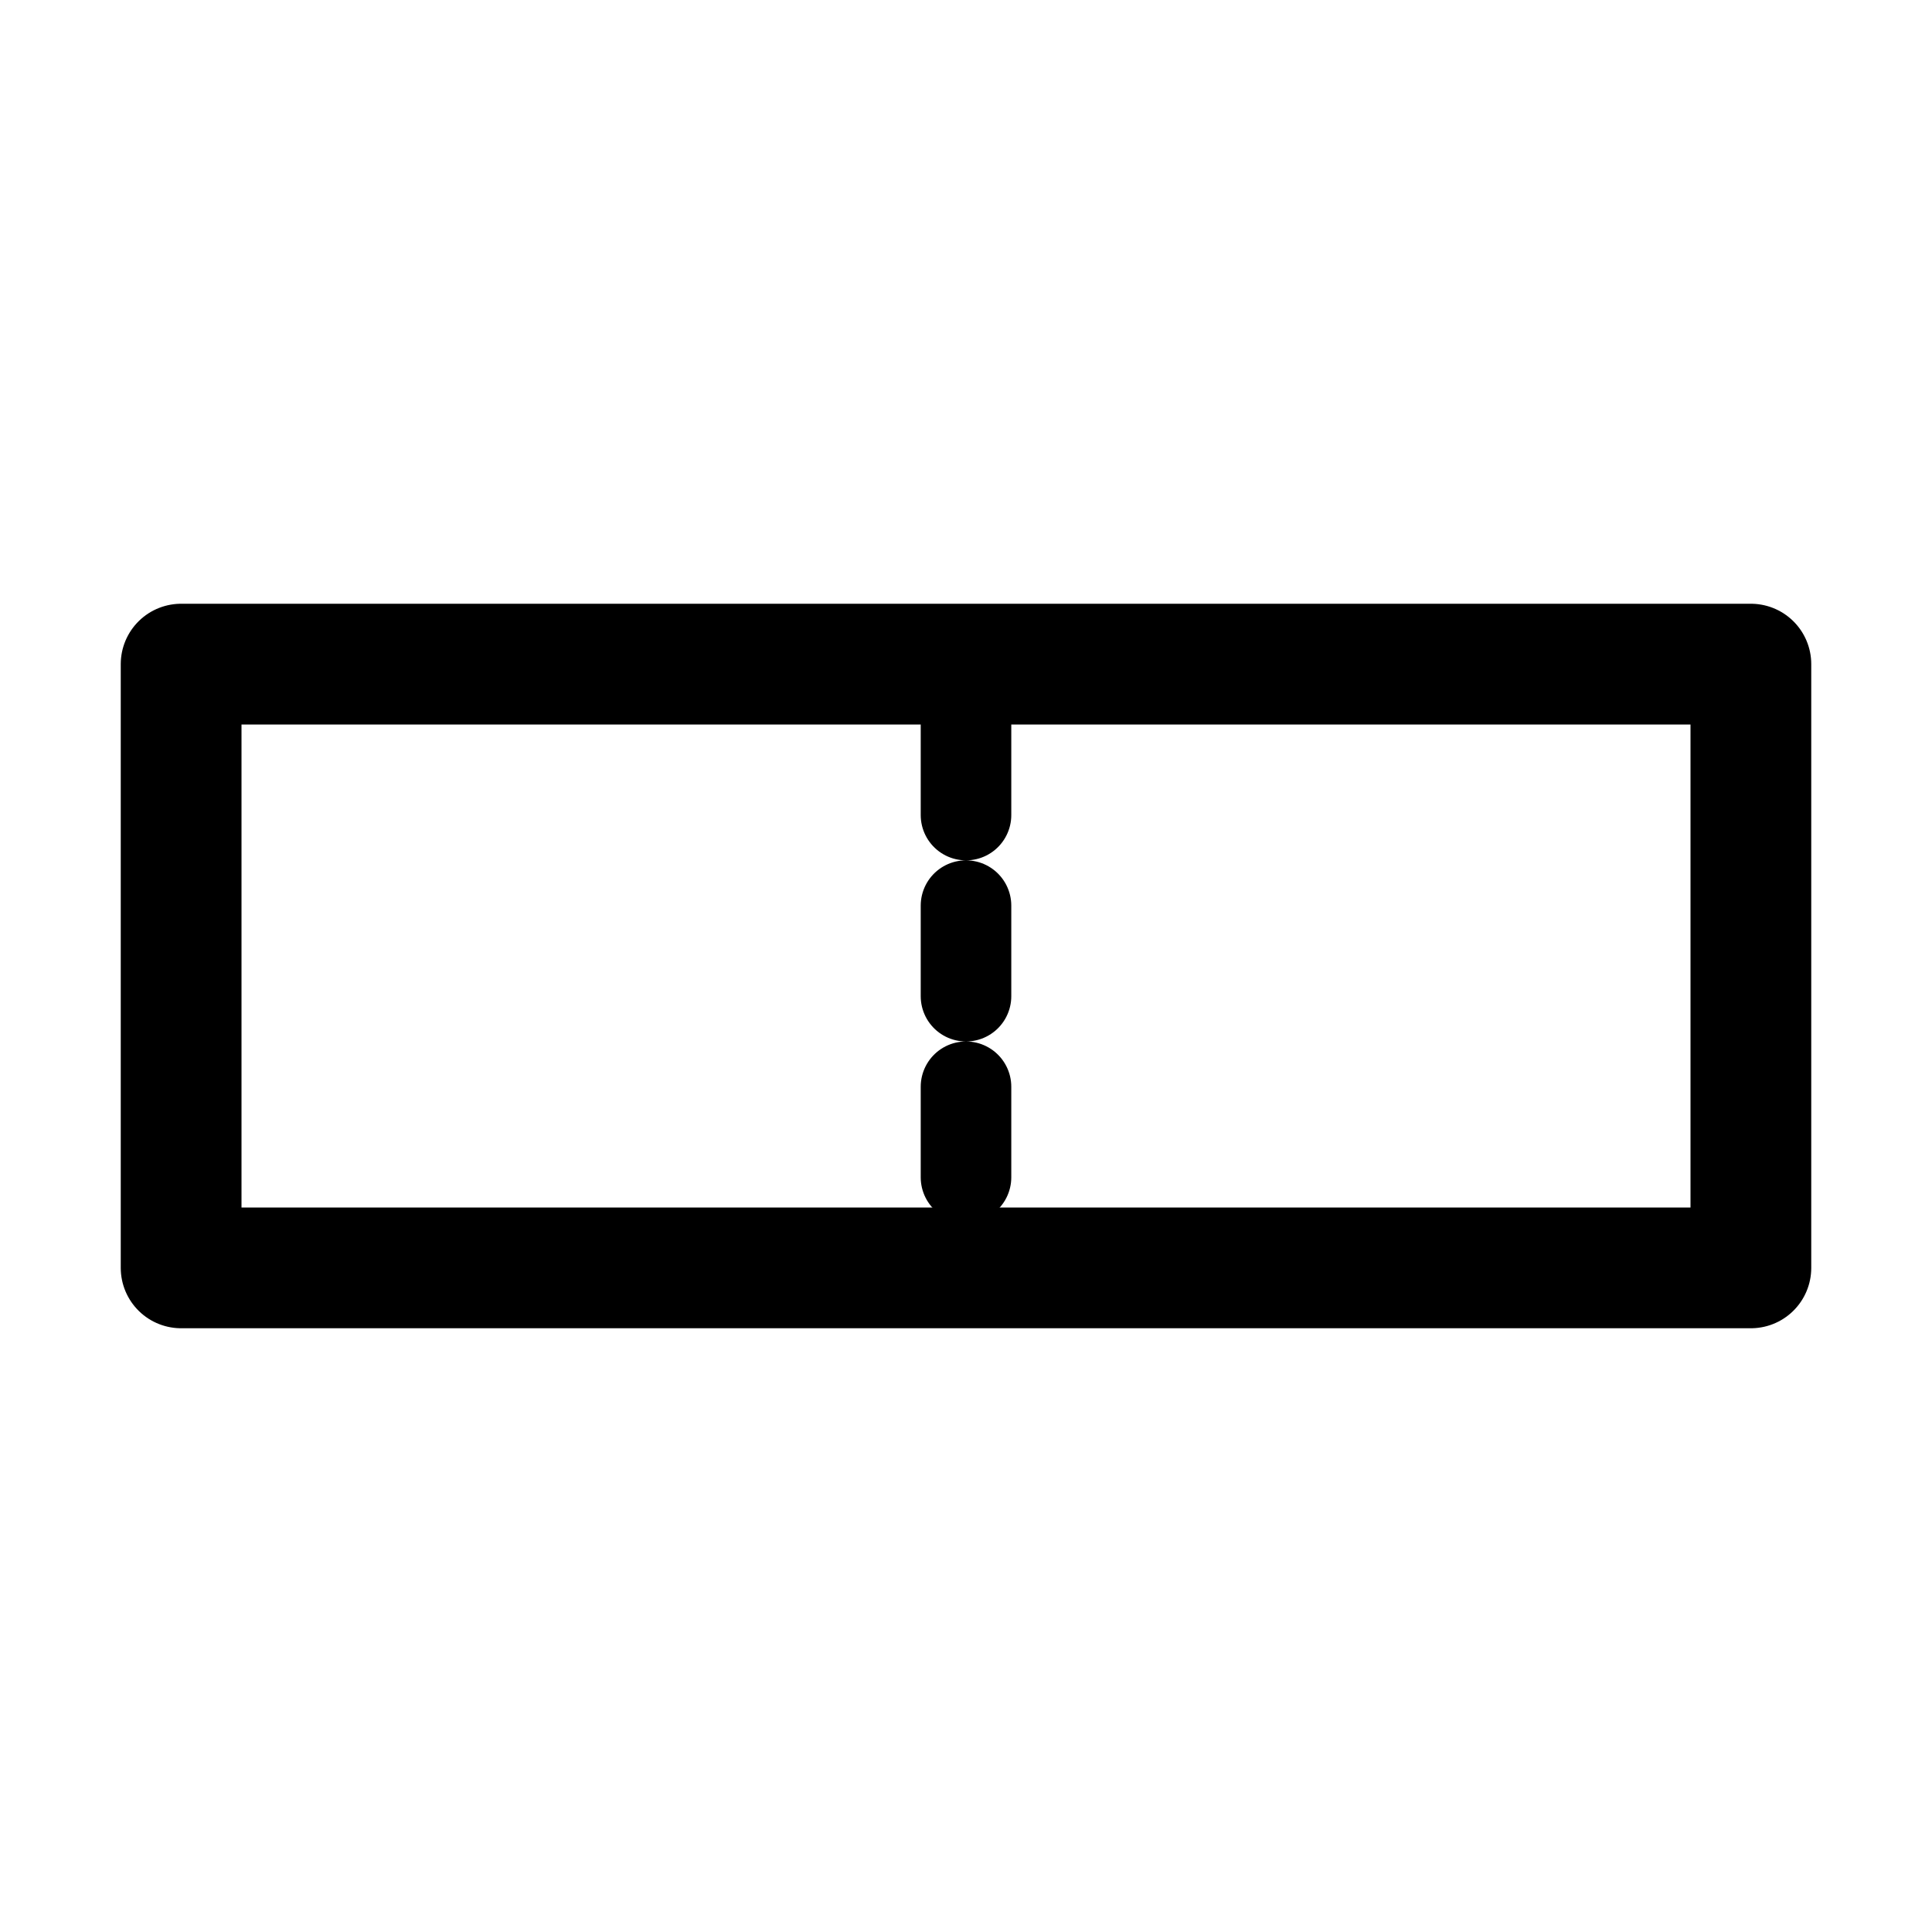
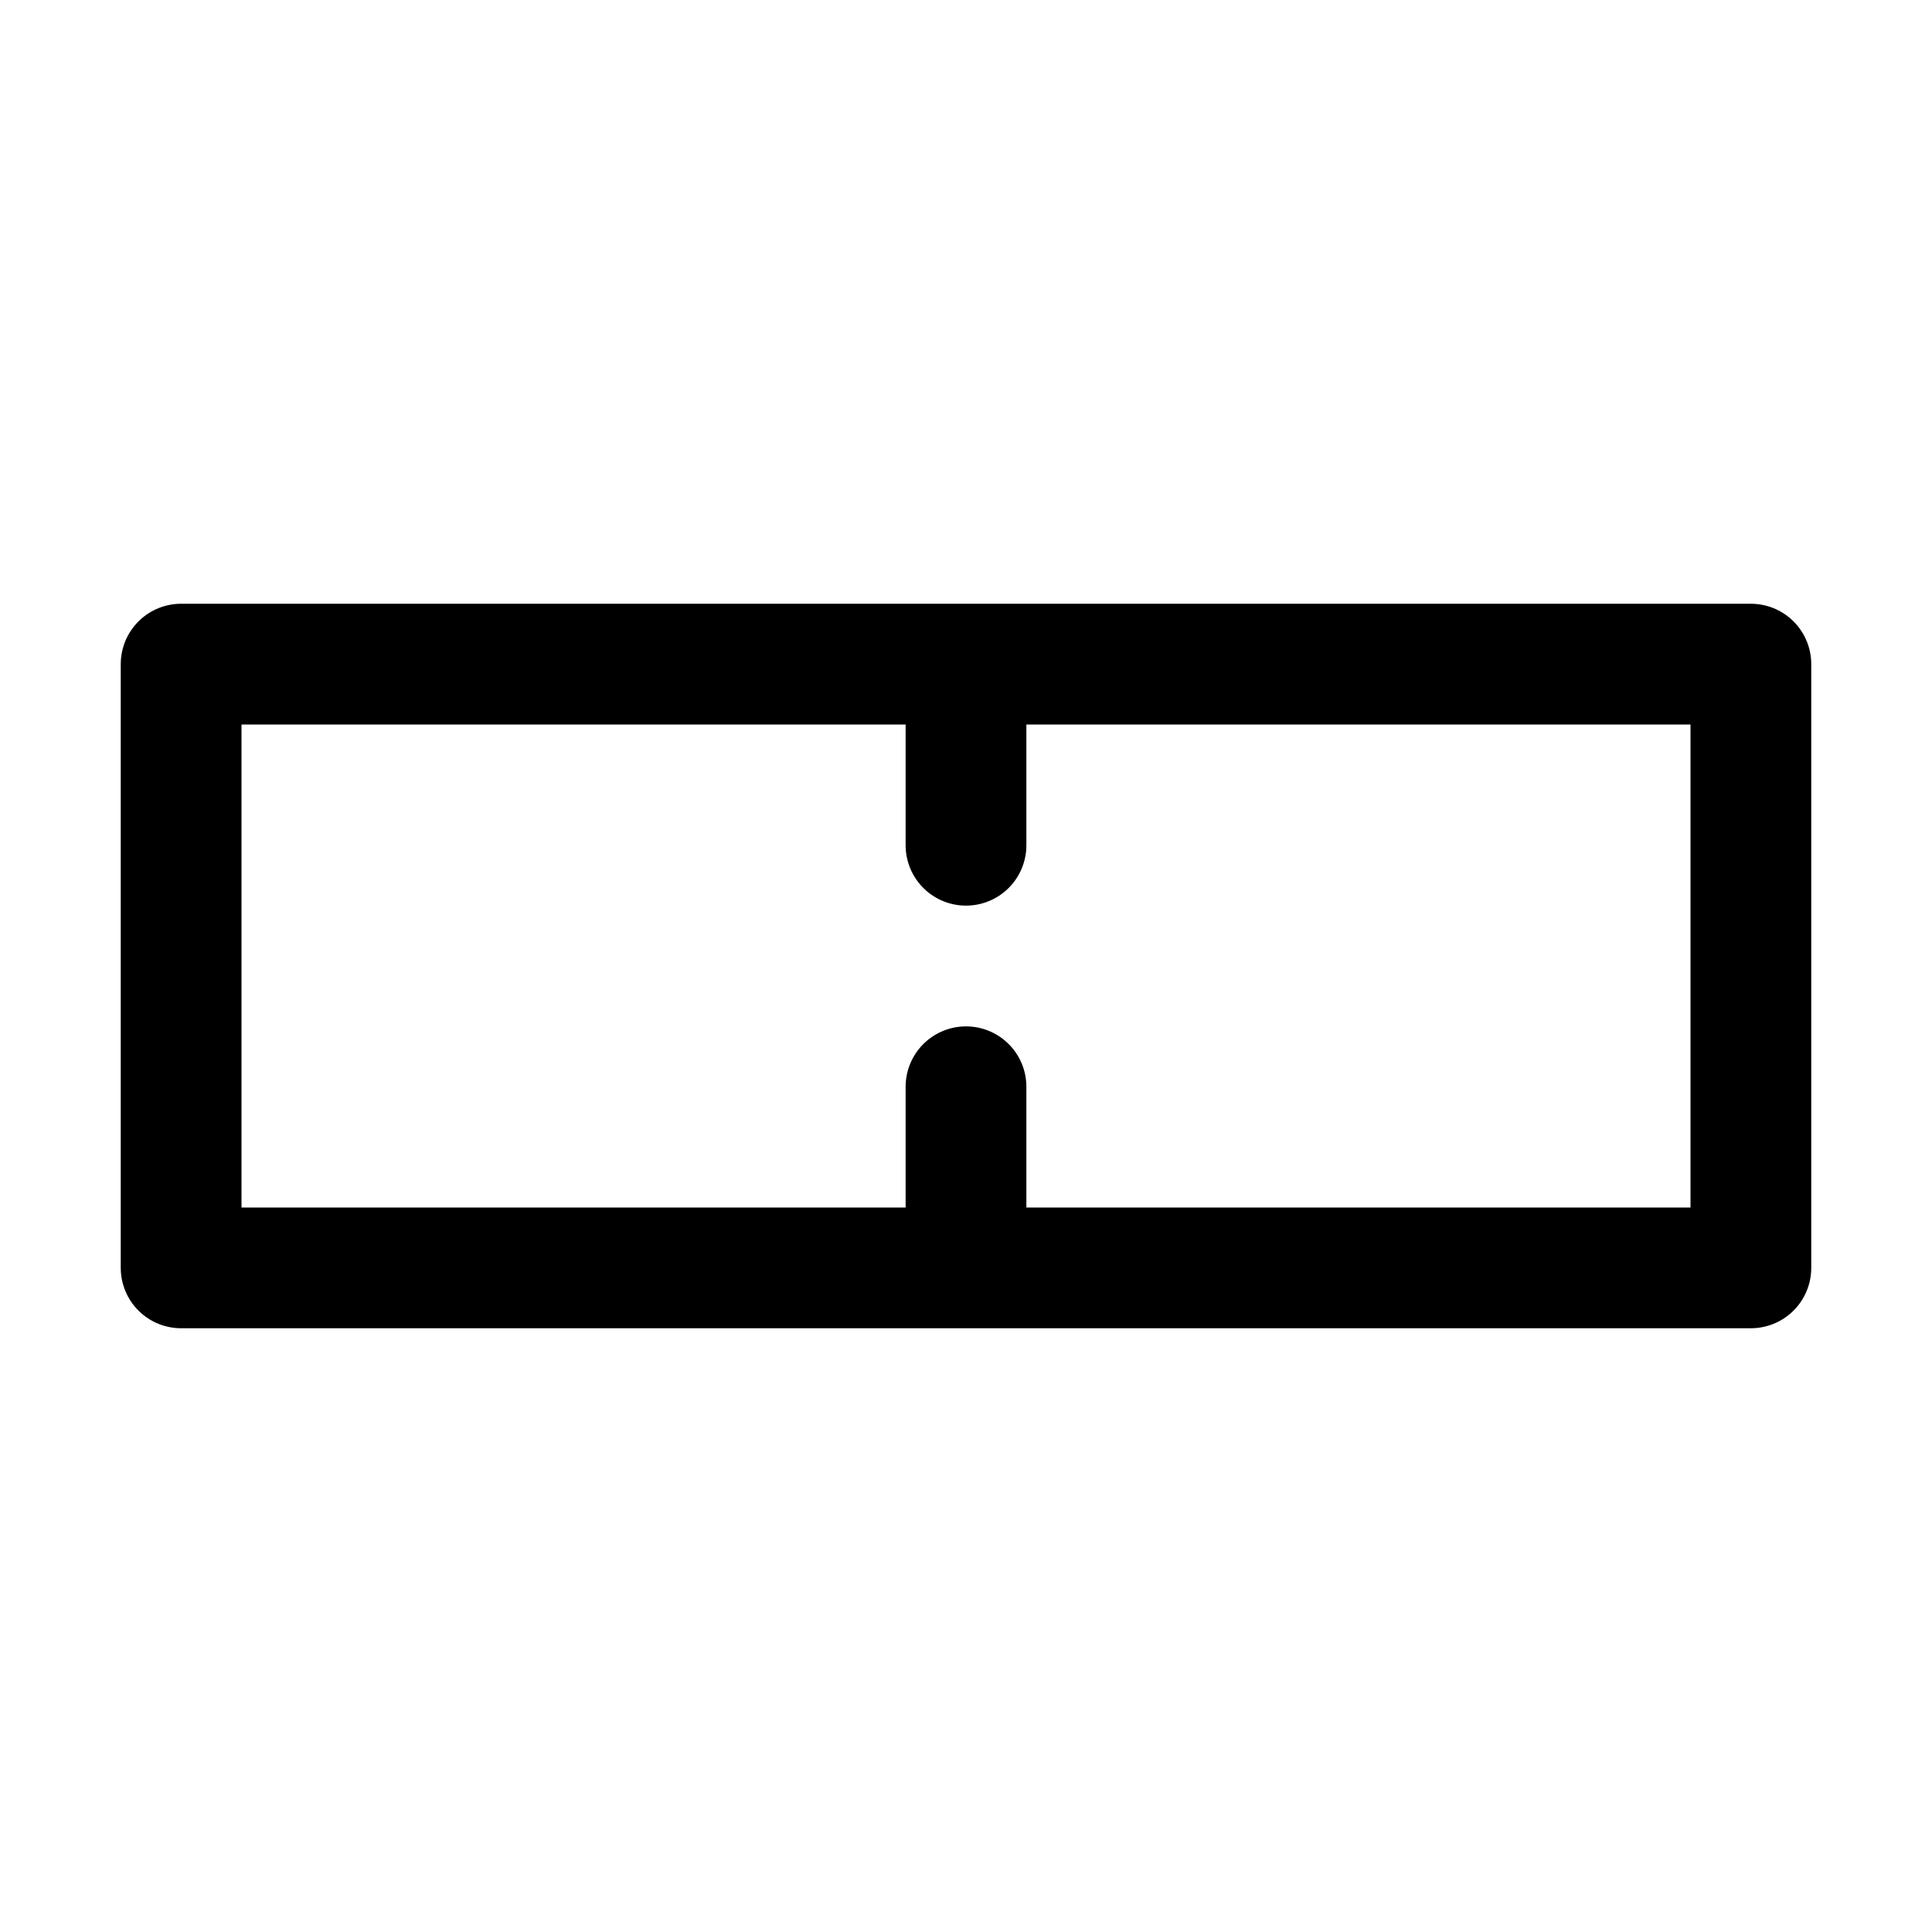
<svg xmlns="http://www.w3.org/2000/svg" viewBox="0 0 256 256">
  <path d="M24 88h208v80H24z" style="fill:none;stroke-linecap:round;stroke-linejoin:round;stroke:#000;stroke-width:16" />
-   <path d="M128 96v64" style="fill:none;stroke-linecap:round;stroke:#000;stroke-width:12;stroke-dasharray:12,12" />
+   <path d="M128 96v64" style="fill:none;stroke-linecap:round;stroke:#000;stroke-width:16;stroke-dasharray:16,32" />
</svg>
